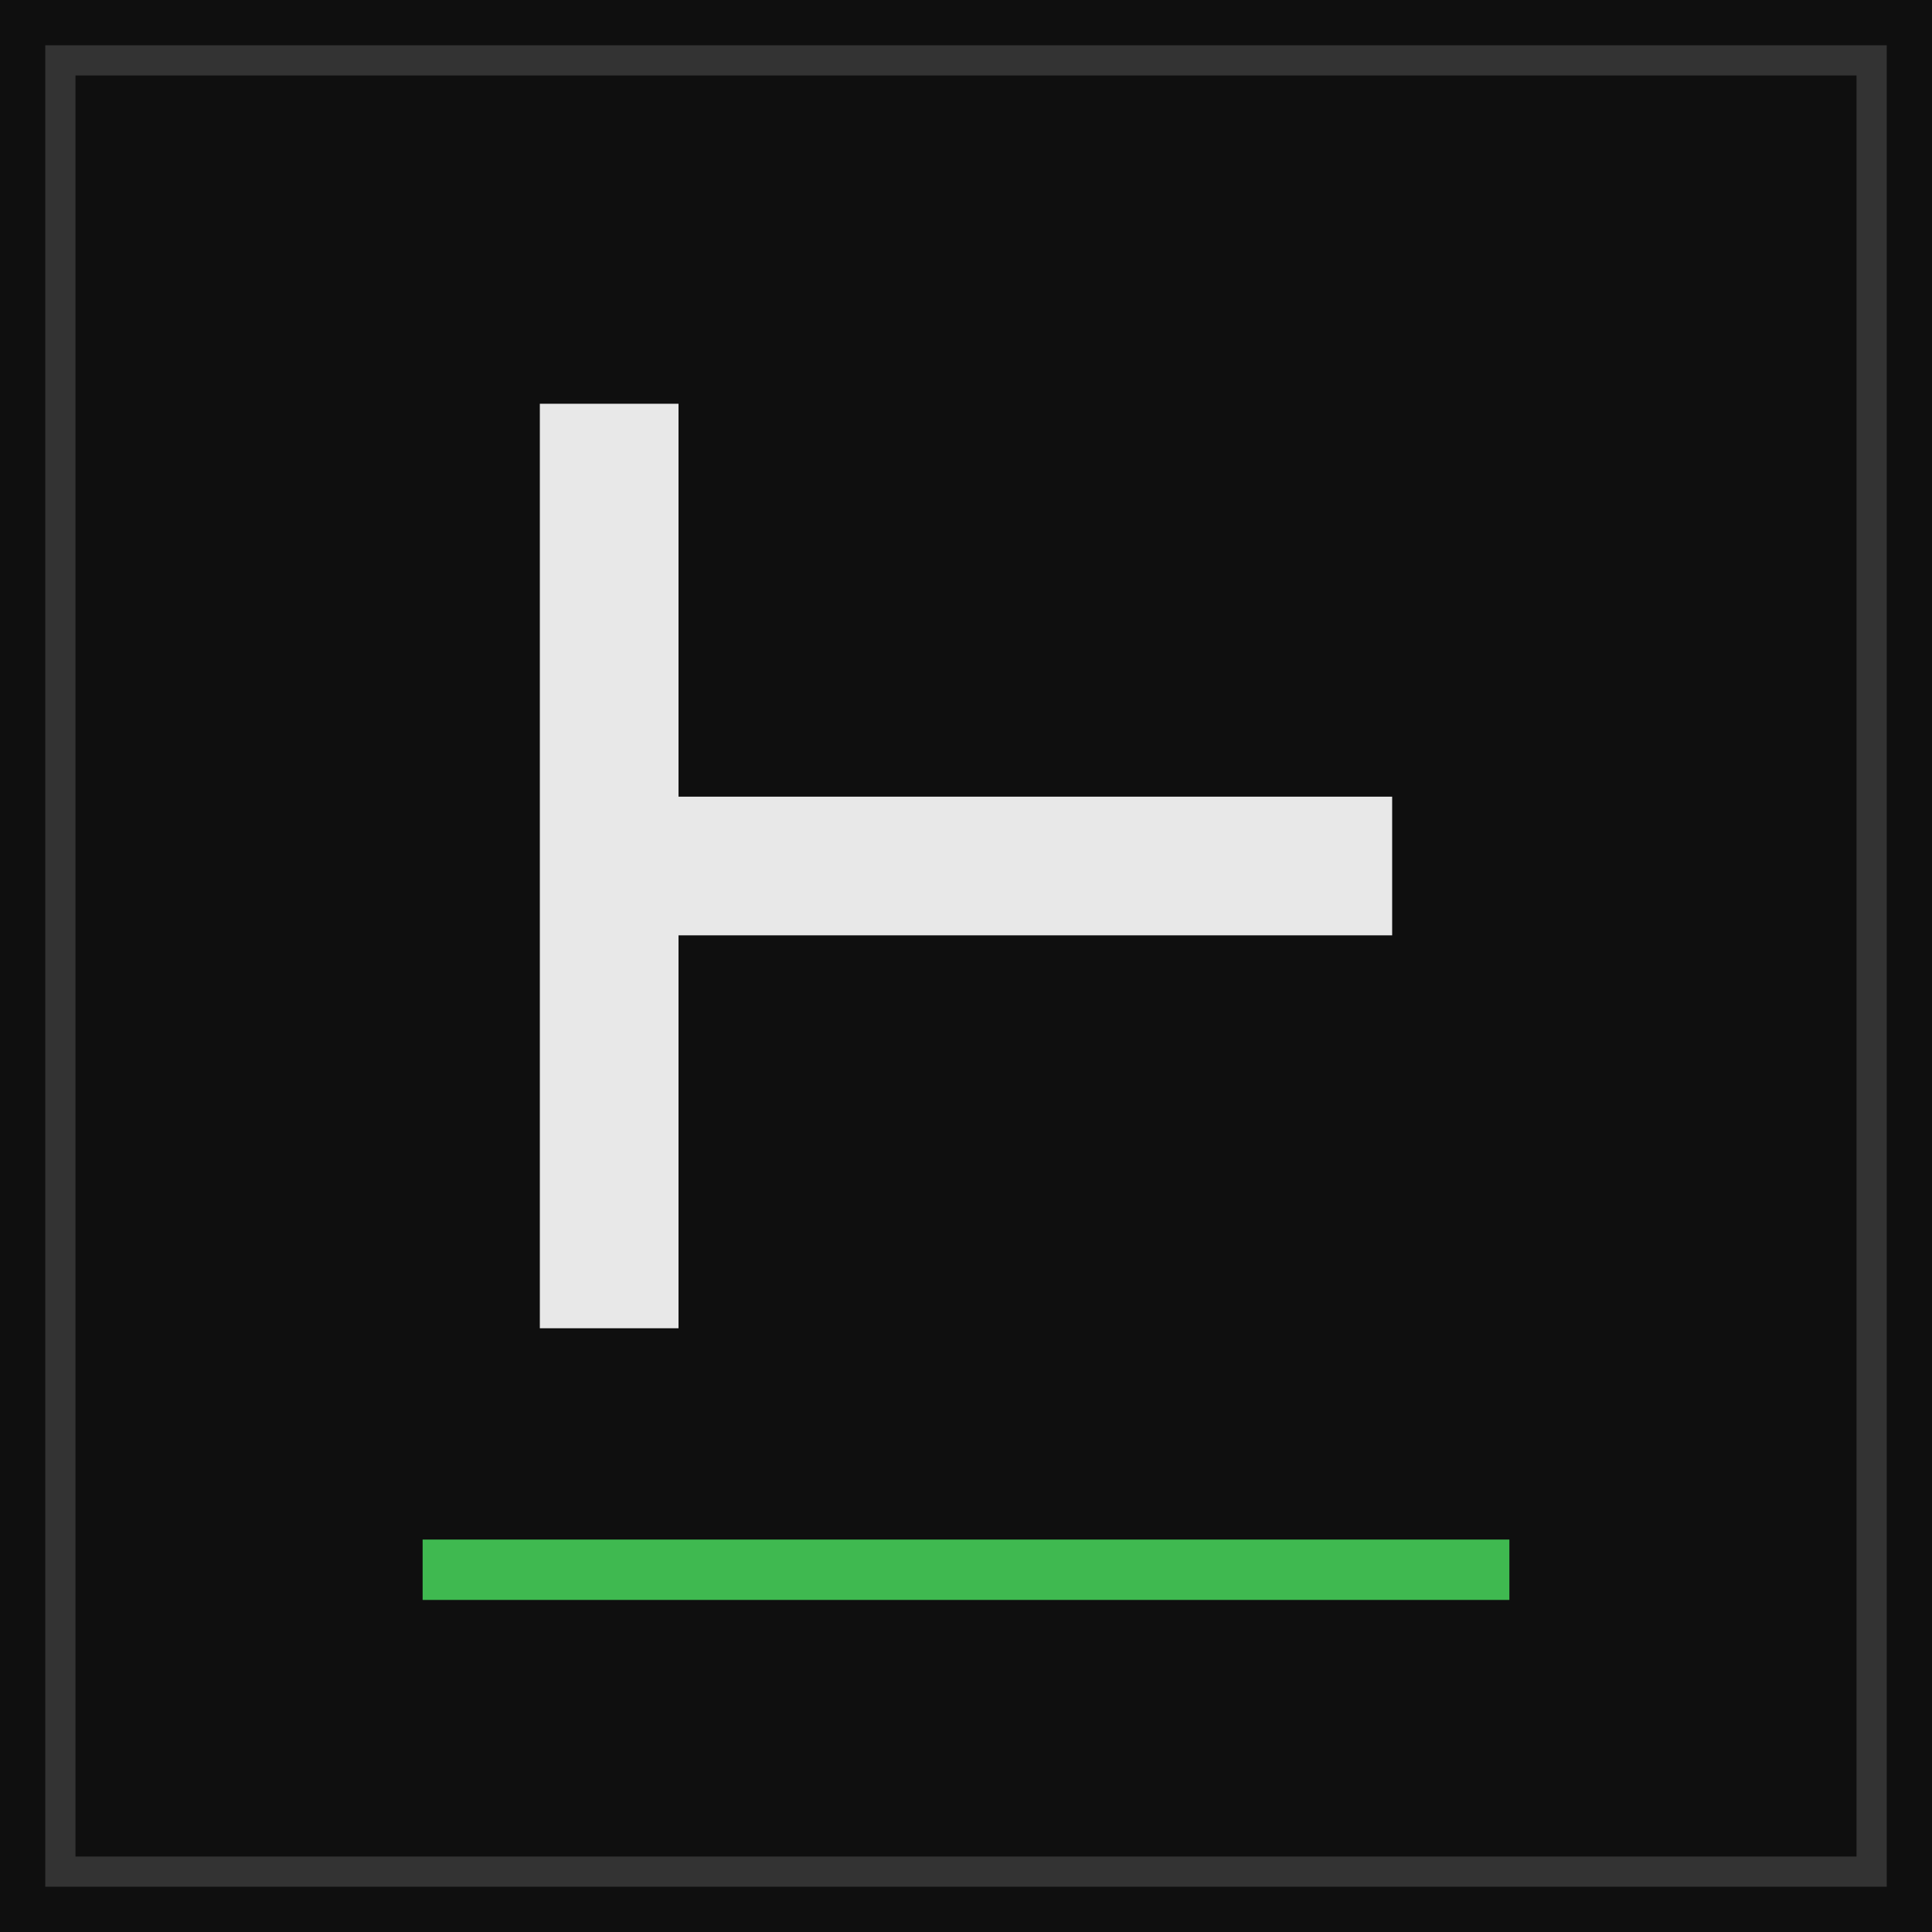
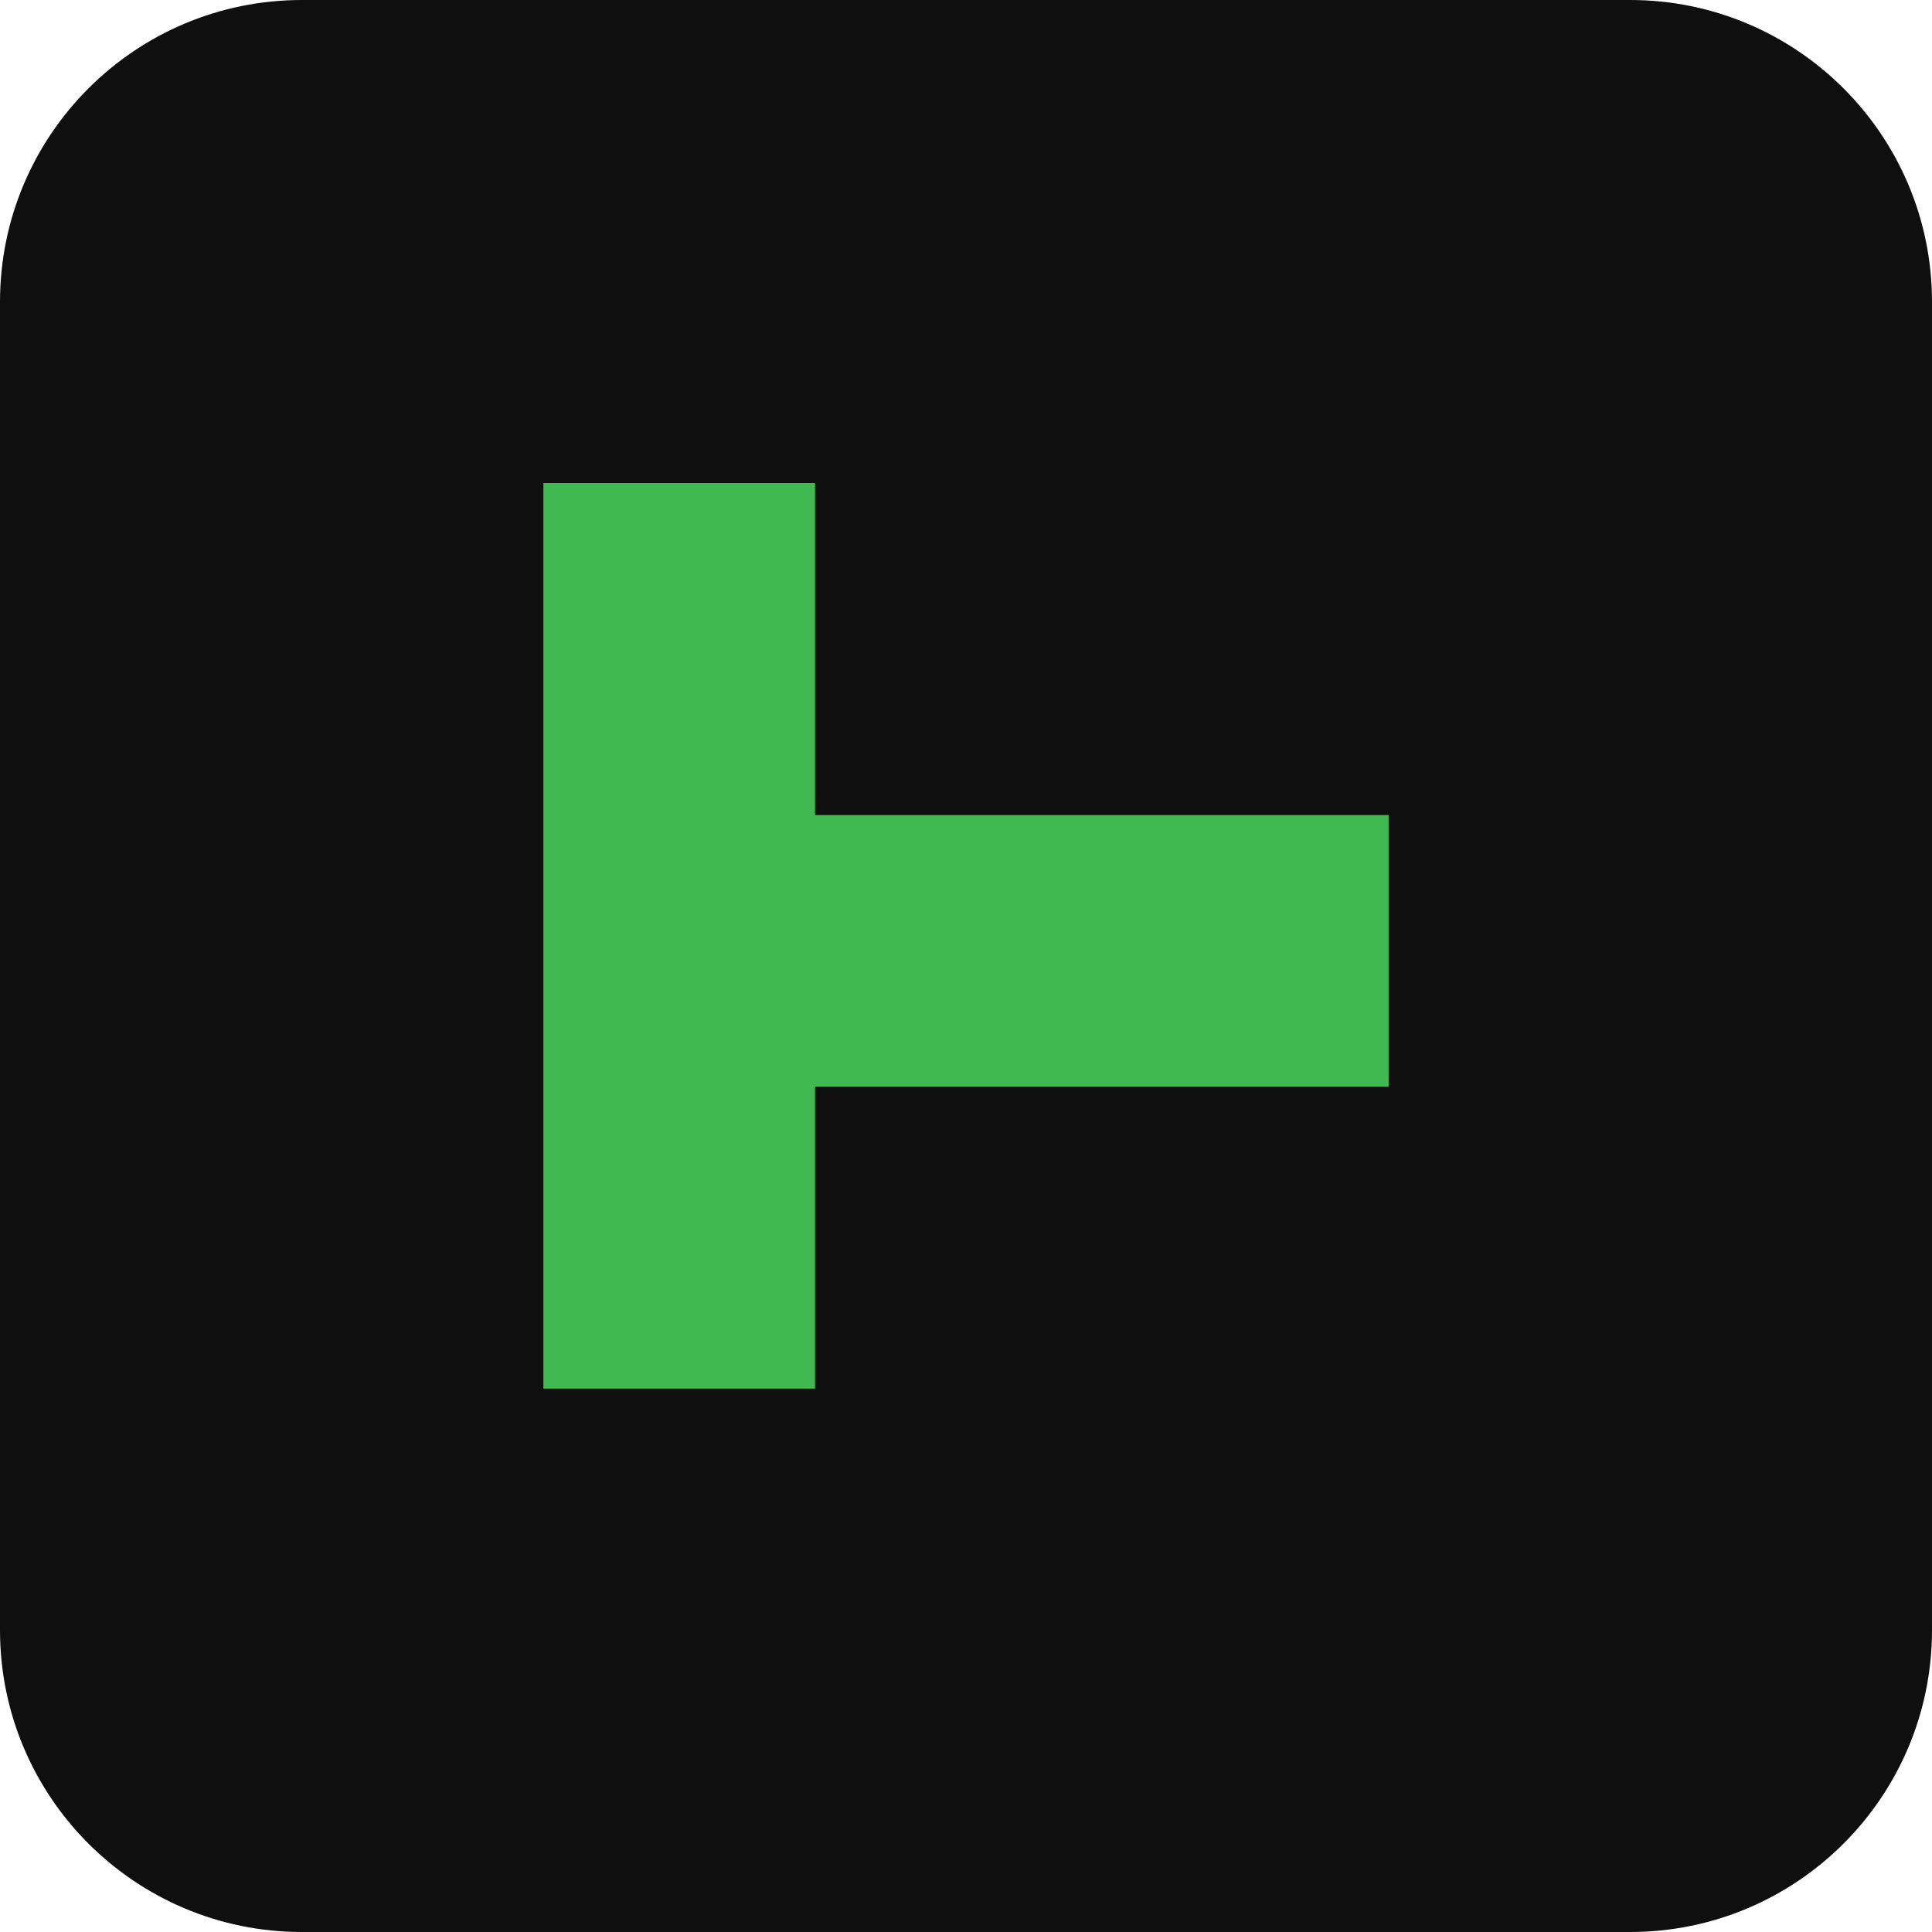
<svg xmlns="http://www.w3.org/2000/svg" viewBox="0 0 64 64" role="img" aria-label="FaultLine">
-   <rect width="64" height="64" fill="#0F0F0F" />
-   <rect x="2" y="2" width="60" height="60" fill="none" stroke="#333" stroke-width="1" />
-   <text x="32" y="44" text-anchor="middle" font-family="Georgia, serif" font-size="42" font-weight="700" fill="#E8E8E8">⊢</text>
-   <line x1="14" y1="52" x2="50" y2="52" stroke="#3FB950" stroke-width="2" />
+   <rect width="64" height="64" rx="10" fill="#0F0F0F" />
+   <path d="M18 16 H27 V27 H46 V36 H27 V46 H18 Z" fill="#3FB950" />
</svg>
